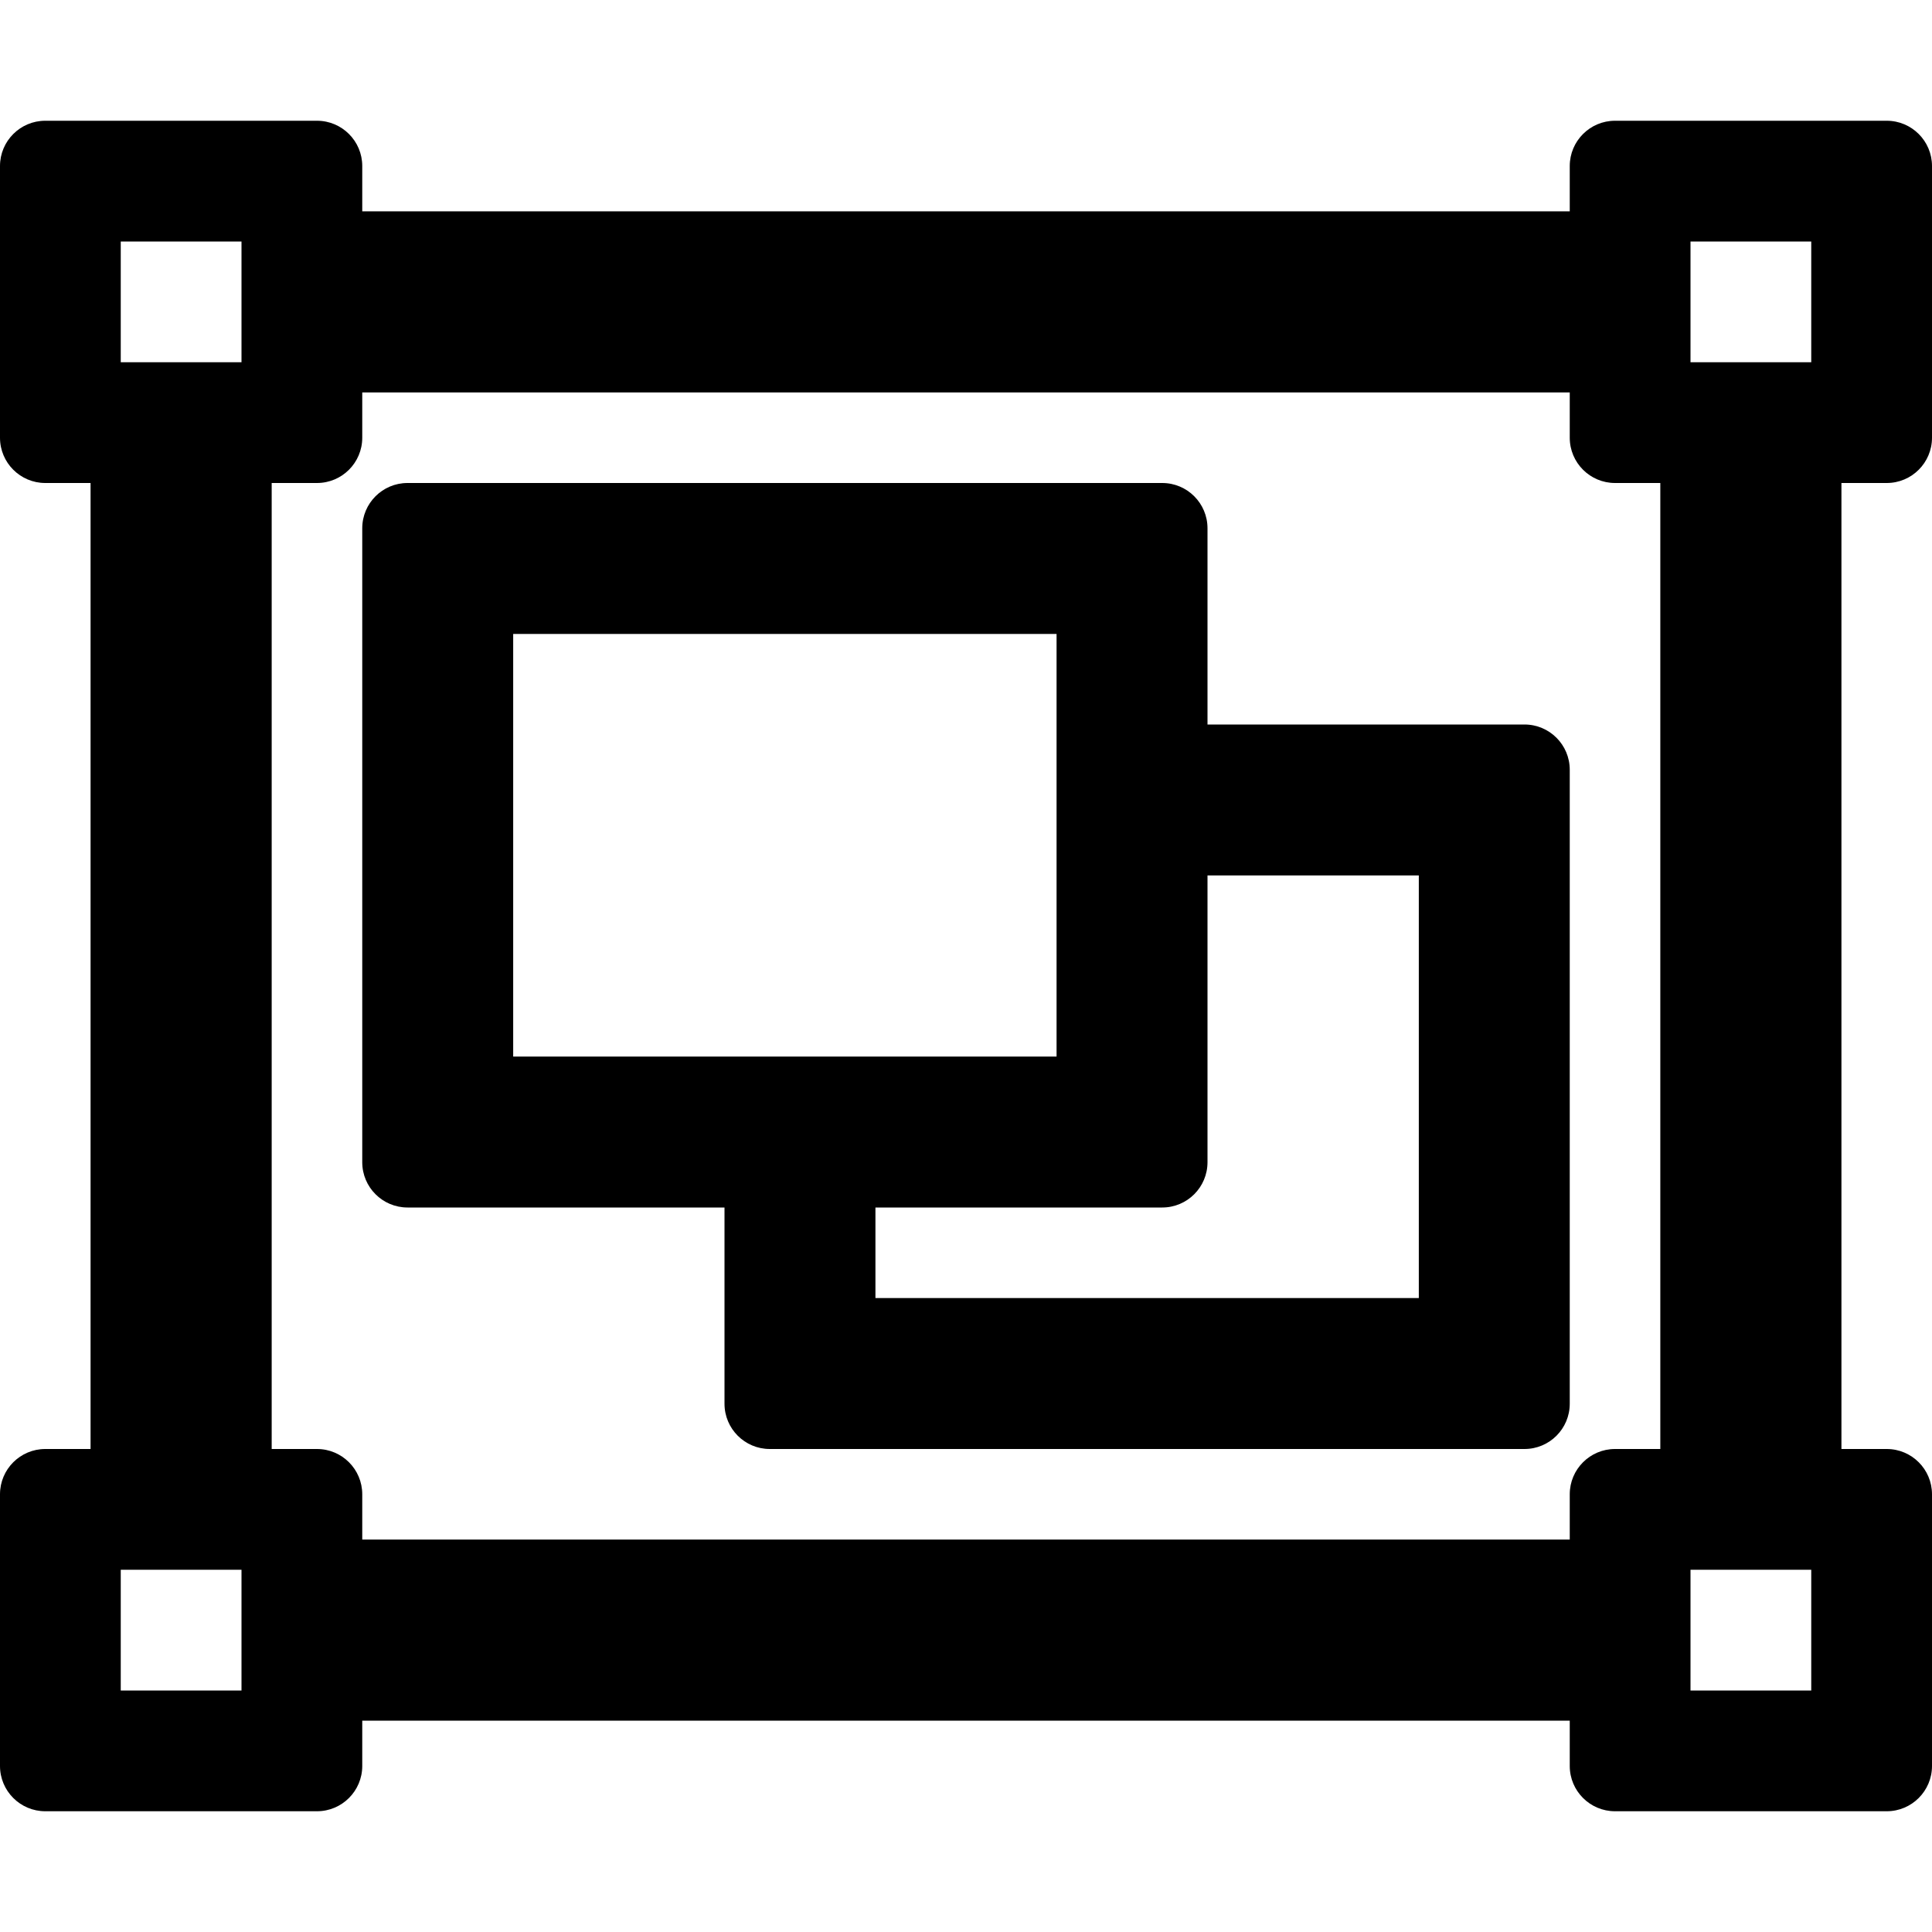
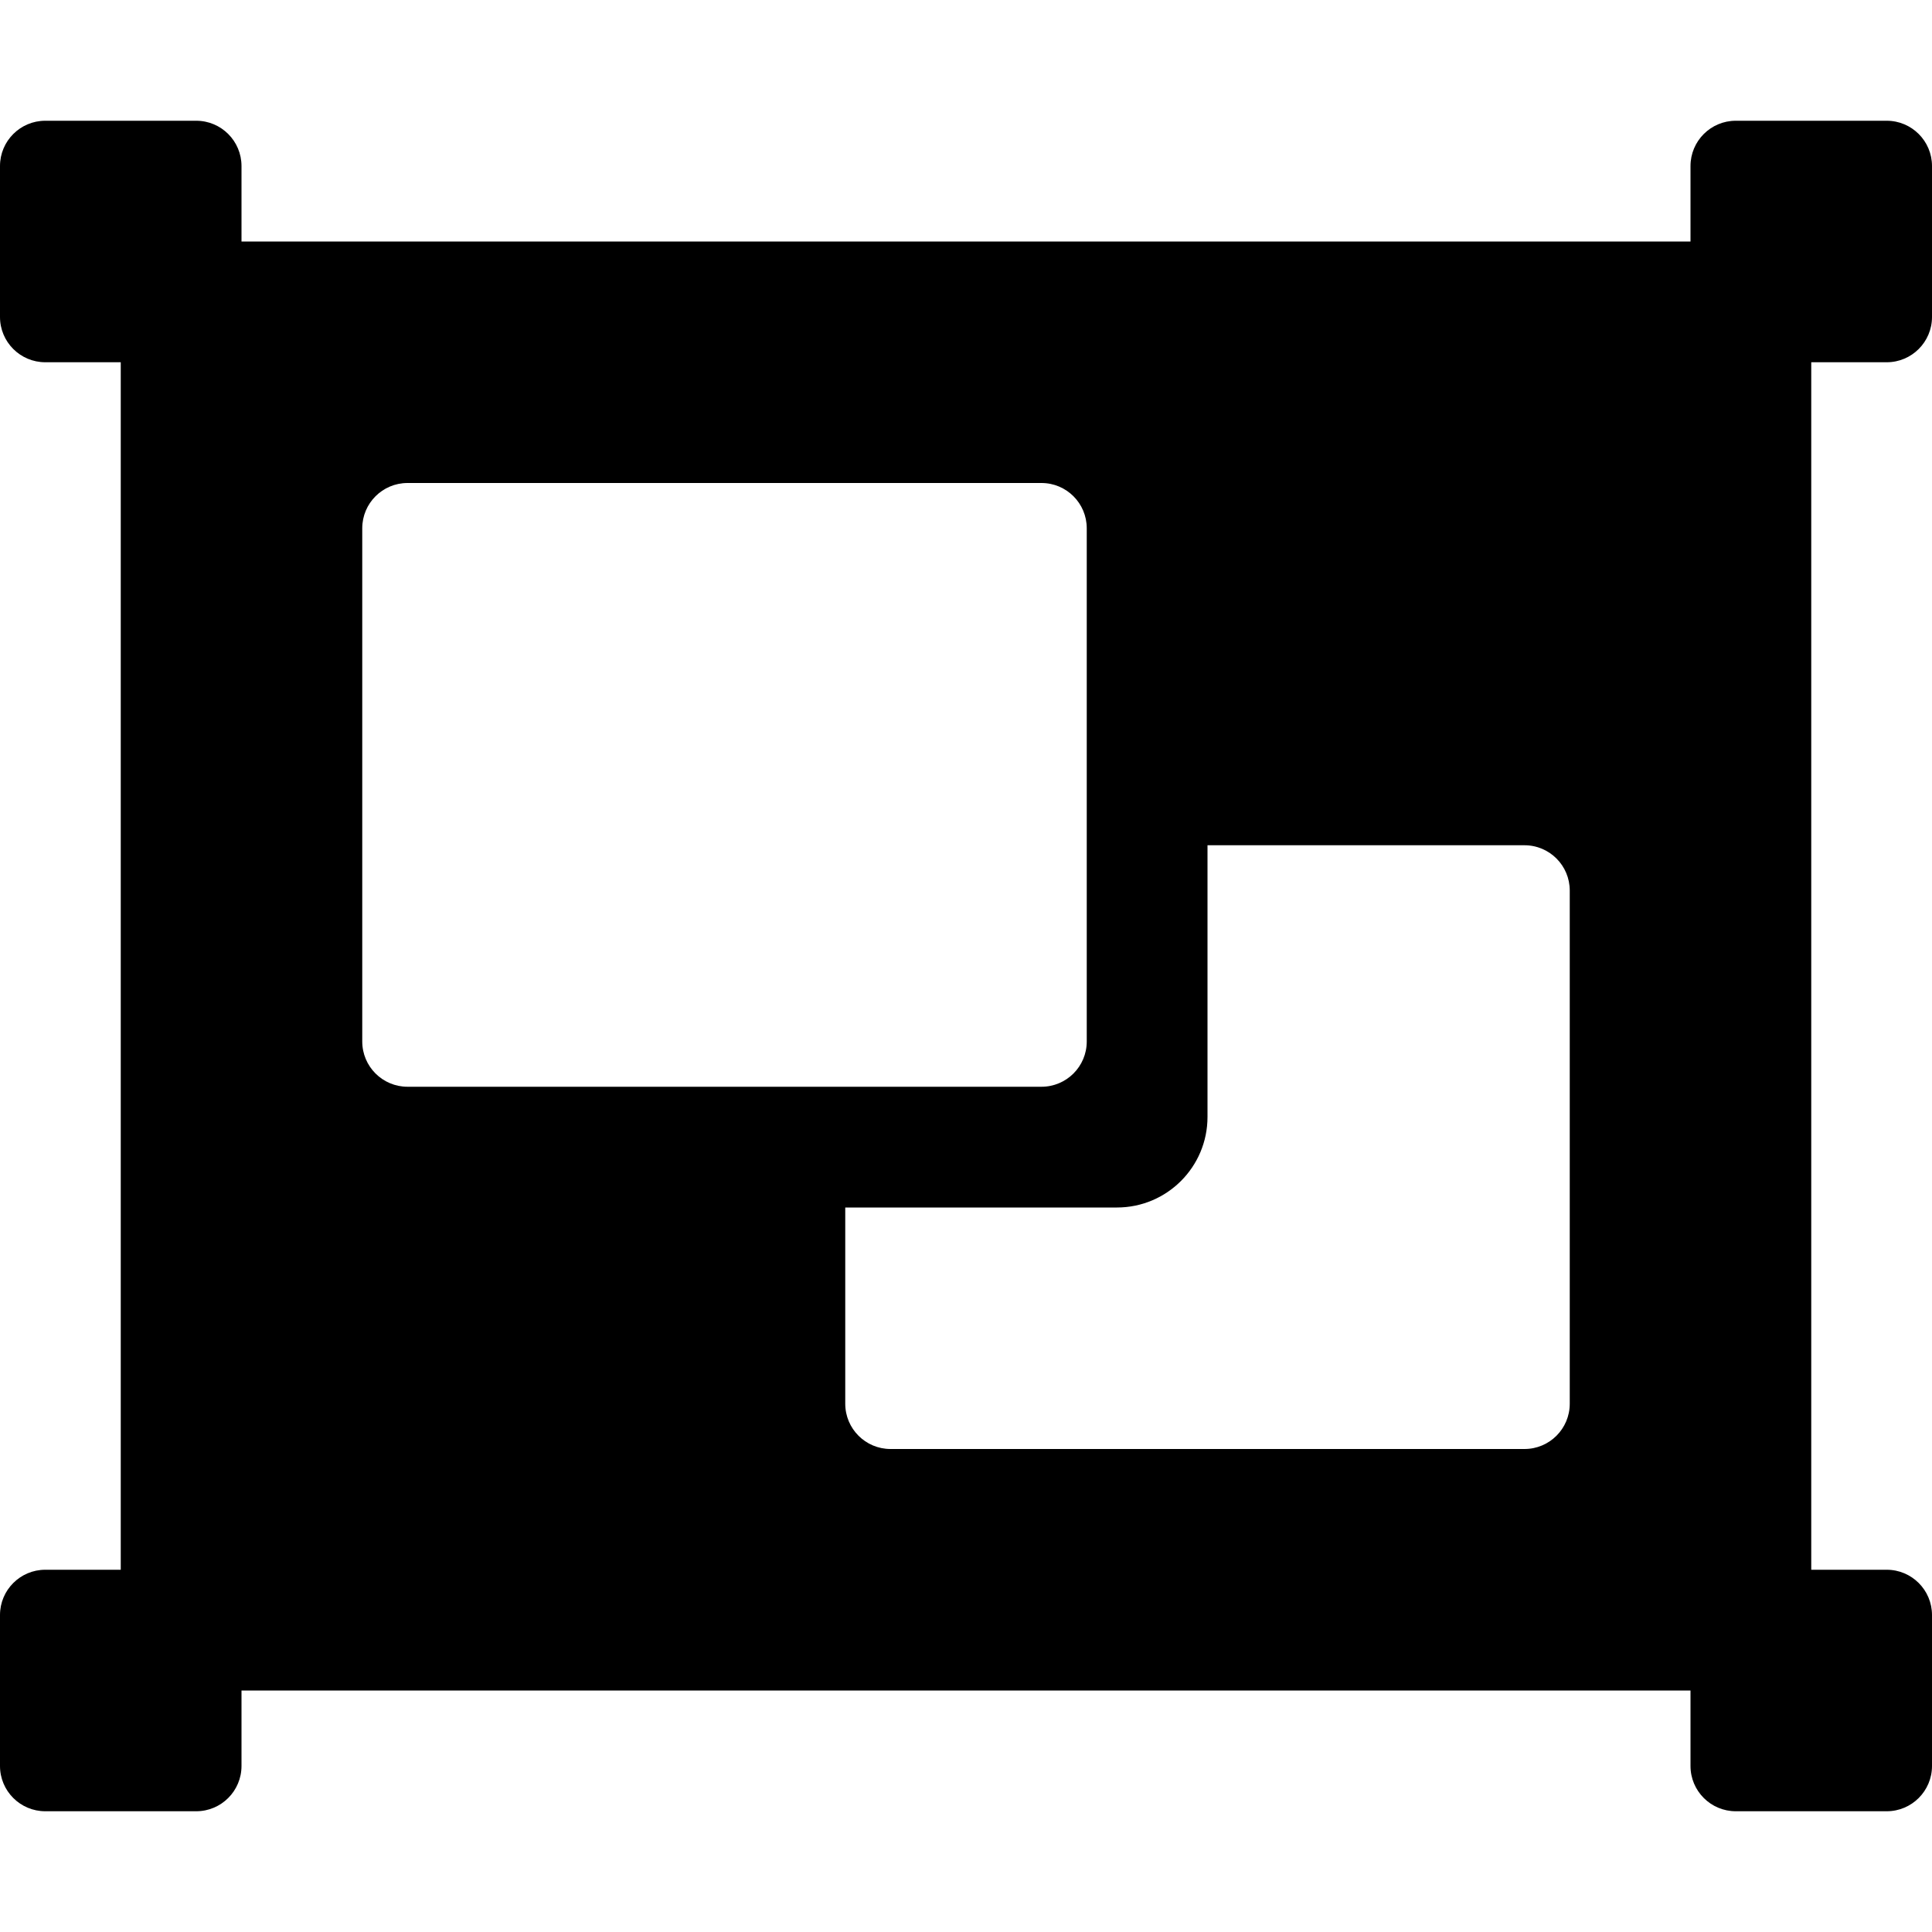
<svg xmlns="http://www.w3.org/2000/svg" viewBox="0 0 512 512">
-   <path d="M500 128c6.627 0 12-5.373 12-12V44c0-6.627-5.373-12-12-12h-72c-6.627 0-12 5.373-12 12v12H96V44c0-6.627-5.373-12-12-12H12C5.373 32 0 37.373 0 44v72c0 6.627 5.373 12 12 12h12v256H12c-6.627 0-12 5.373-12 12v72c0 6.627 5.373 12 12 12h72c6.627 0 12-5.373 12-12v-12h320v12c0 6.627 5.373 12 12 12h72c6.627 0 12-5.373 12-12v-72c0-6.627-5.373-12-12-12h-12V128h12zm-52-64h32v32h-32V64zM32 64h32v32H32V64zm32 384H32v-32h32v32zm416 0h-32v-32h32v32zm-40-64h-12c-6.627 0-12 5.373-12 12v12H96v-12c0-6.627-5.373-12-12-12H72V128h12c6.627 0 12-5.373 12-12v-12h320v12c0 6.627 5.373 12 12 12h12v256zm-36-192h-84v-52c0-6.628-5.373-12-12-12H108c-6.627 0-12 5.372-12 12v168c0 6.628 5.373 12 12 12h84v52c0 6.628 5.373 12 12 12h200c6.627 0 12-5.372 12-12V204c0-6.628-5.373-12-12-12zm-268-24h144v112H136V168zm240 176H232v-24h76c6.627 0 12-5.372 12-12v-76h56v112z" />
+   <path d="M480 128V96h20c6.627 0 12-5.373 12-12V44c0-6.627-5.373-12-12-12h-40c-6.627 0-12 5.373-12 12v20H64V44c0-6.627-5.373-12-12-12H12C5.373 32 0 37.373 0 44v40c0 6.627 5.373 12 12 12h20v320H12c-6.627 0-12 5.373-12 12v40c0 6.627 5.373 12 12 12h40c6.627 0 12-5.373 12-12v-20h384v20c0 6.627 5.373 12 12 12h40c6.627 0 12-5.373 12-12v-40c0-6.627-5.373-12-12-12h-20V128zM96 276V140c0-6.627 5.373-12 12-12h168c6.627 0 12 5.373 12 12v136c0 6.627-5.373 12-12 12H108c-6.627 0-12-5.373-12-12zm320 96c0 6.627-5.373 12-12 12H236c-6.627 0-12-5.373-12-12v-52h72c13.255 0 24-10.745 24-24v-72h84c6.627 0 12 5.373 12 12v136z" />
</svg>
